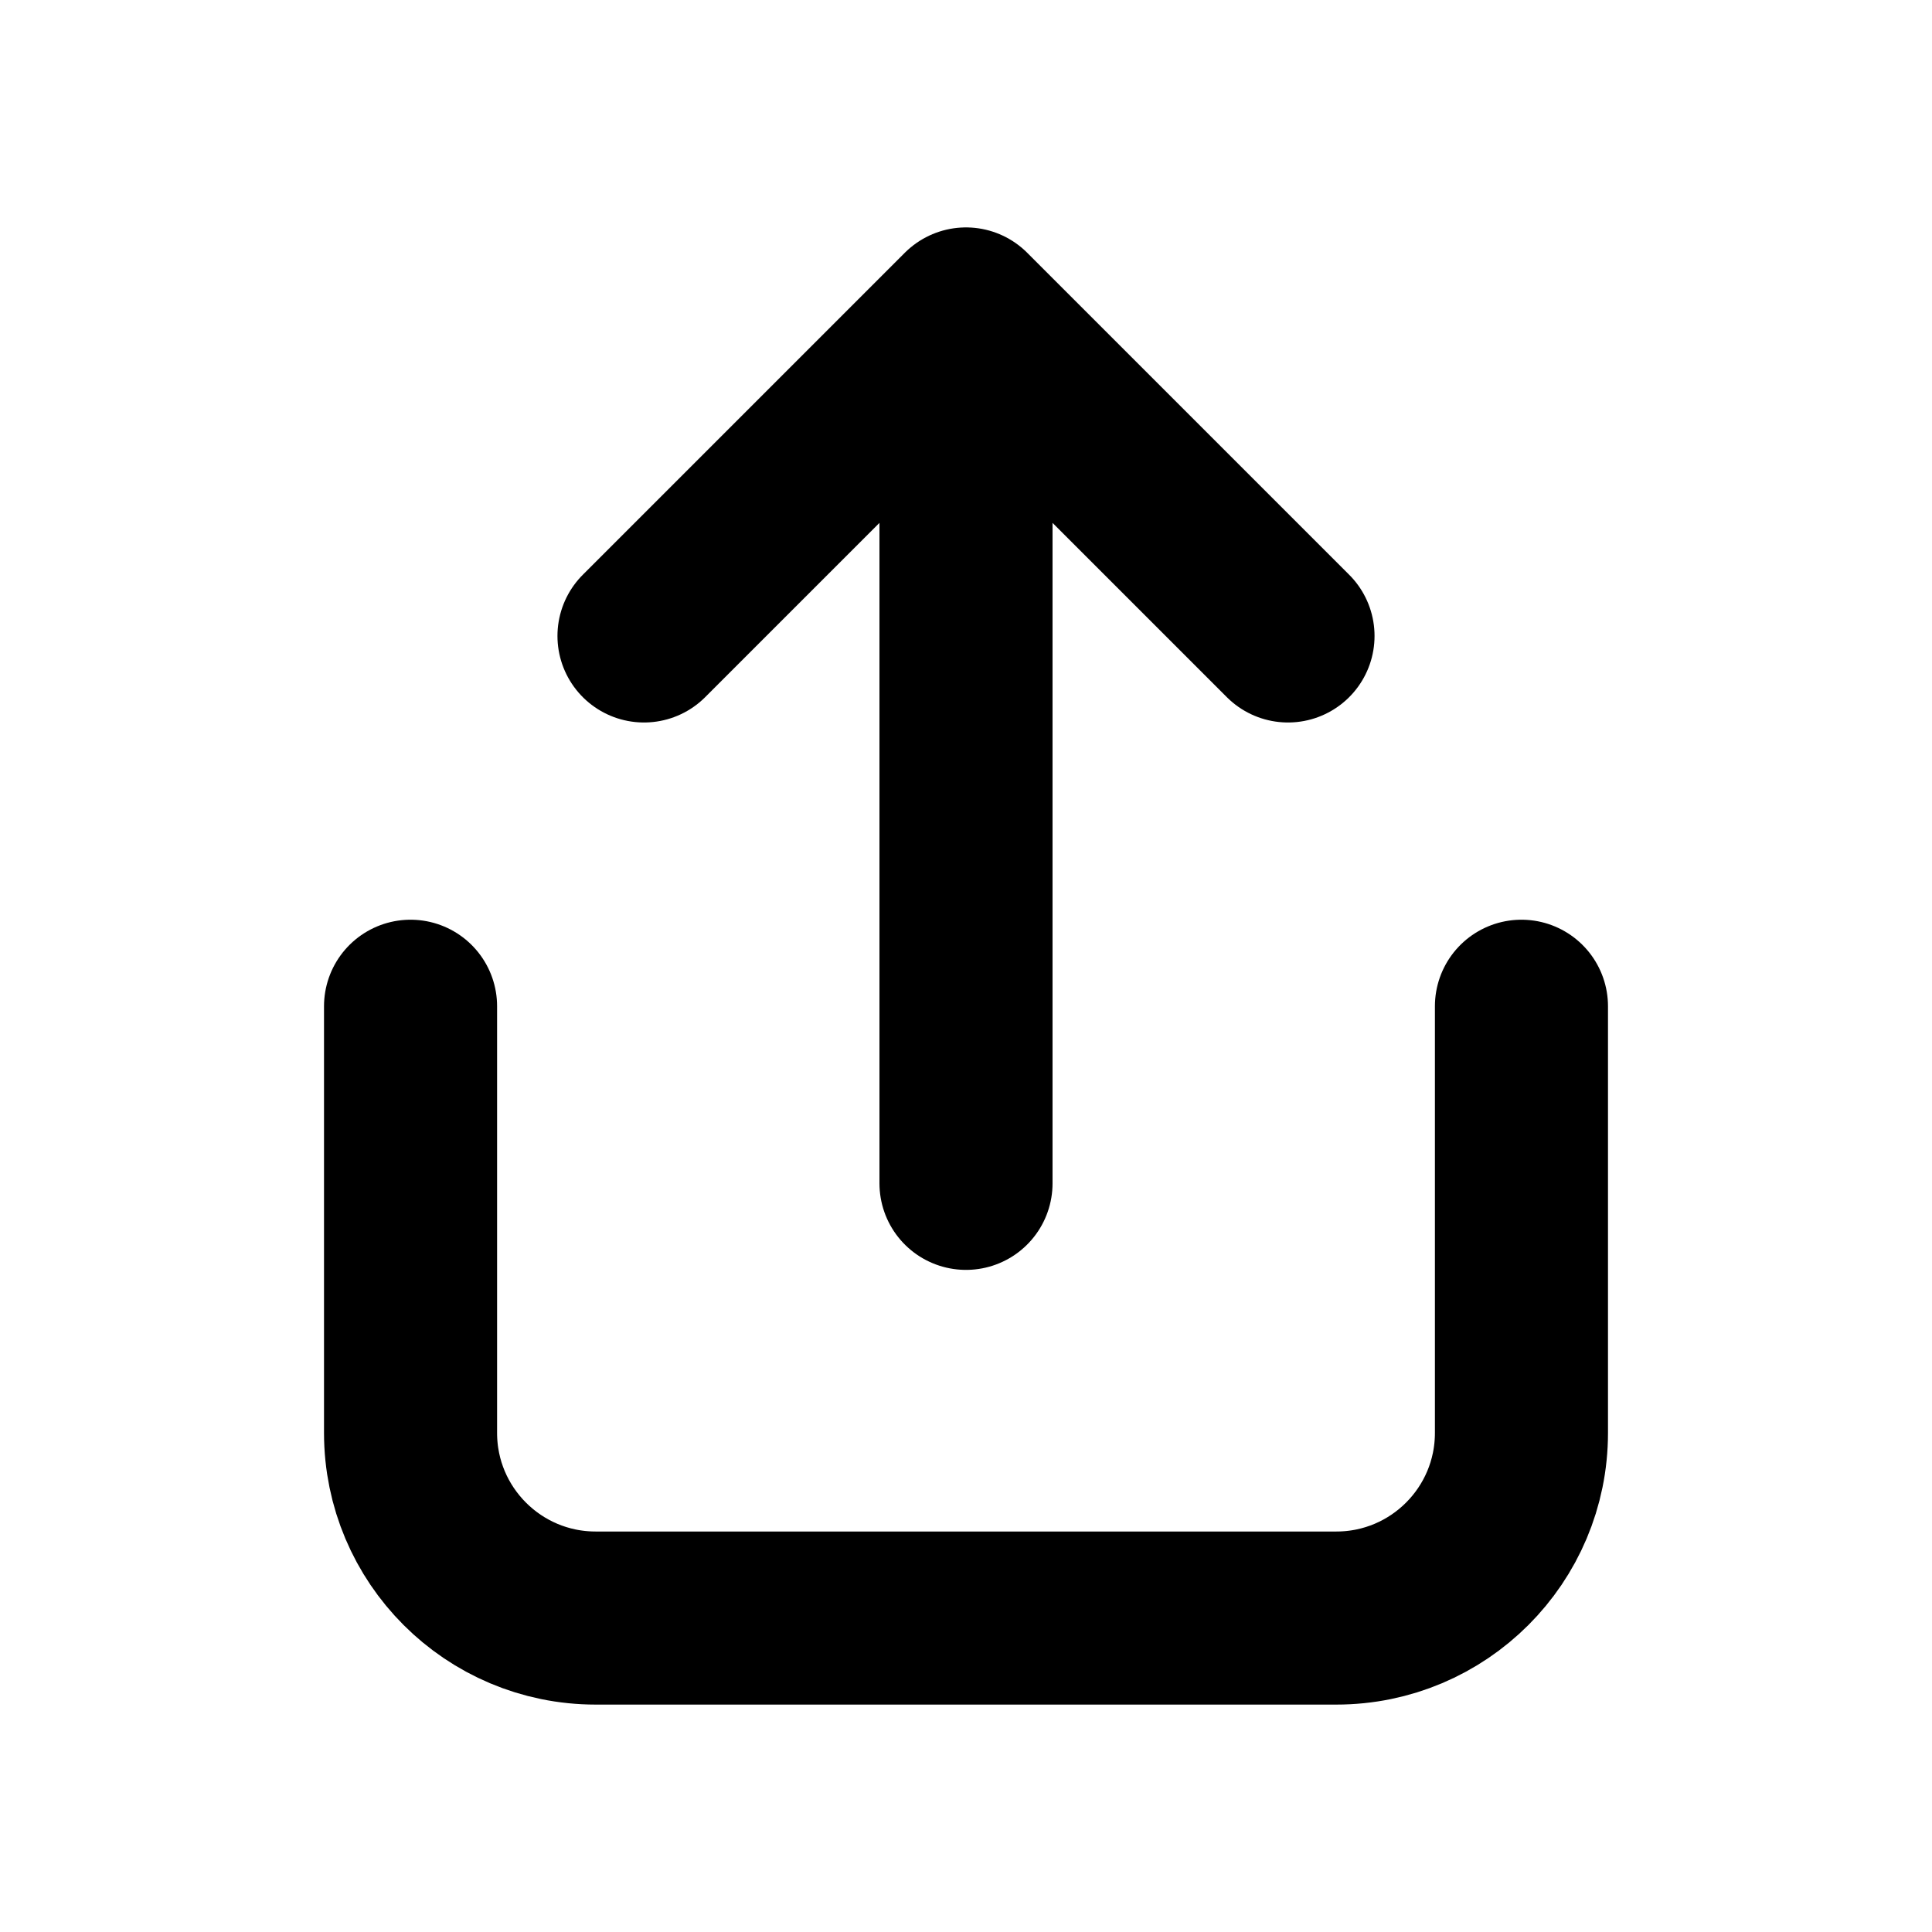
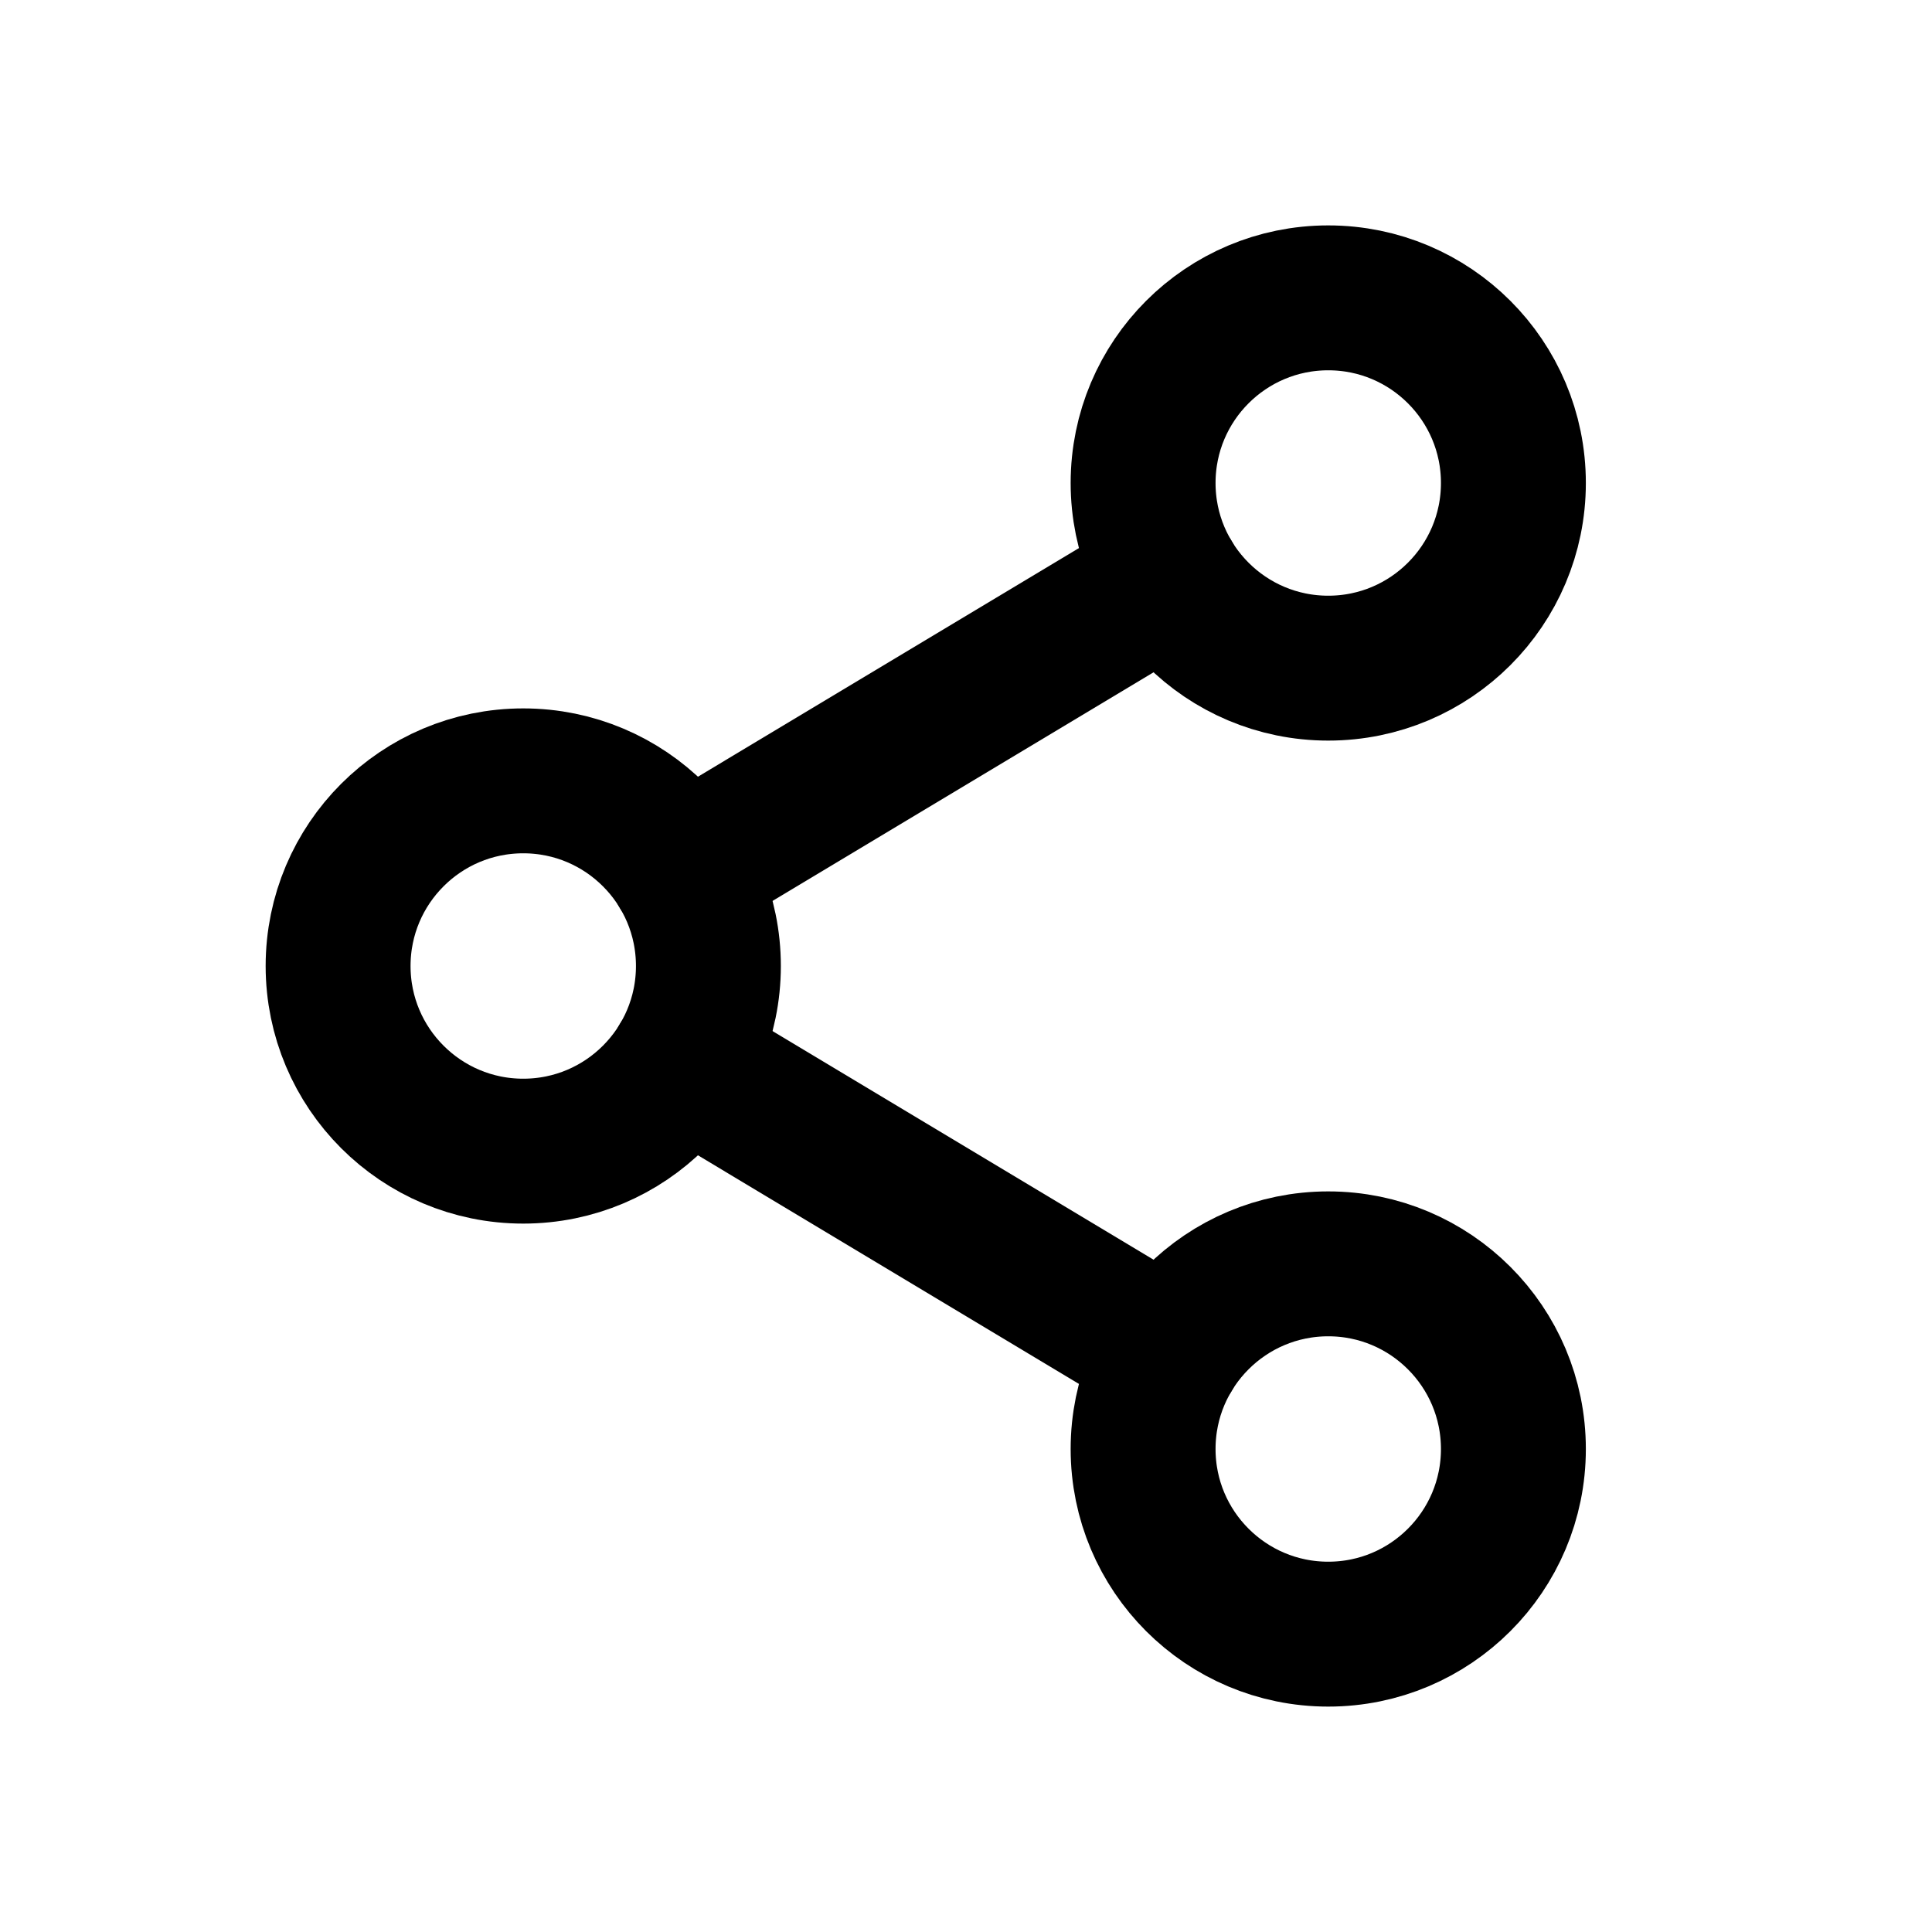
- <svg xmlns="http://www.w3.org/2000/svg" viewBox="0 0 24 24" width="24" height="24" fill="none" stroke="currentColor" stroke-width="2.15" stroke-linecap="round" stroke-linejoin="round">
-   <path d="M12 14.7V3.9m-4 4 4-4 4 4M5.1 12.5v5.3a2.3 2.3 0 0 0 2.3 2.3h9.2a2.3 2.3 0 0 0 2.3-2.3v-5.3" />
+ <svg xmlns="http://www.w3.org/2000/svg" width="24" height="24" viewBox="0 0 24 24" fill="none" stroke="currentColor" stroke-width="1.8" stroke-linecap="round" stroke-linejoin="round">
+   <path d="M8.472 10.817 14.528 7.183M8.472 13.183 14.528 16.817" />
+   <circle cx="6.5" cy="12" r="2.3" />
+   <circle cx="16.5" cy="6" r="2.3" />
+   <circle cx="16.5" cy="18" r="2.3" />
</svg>
